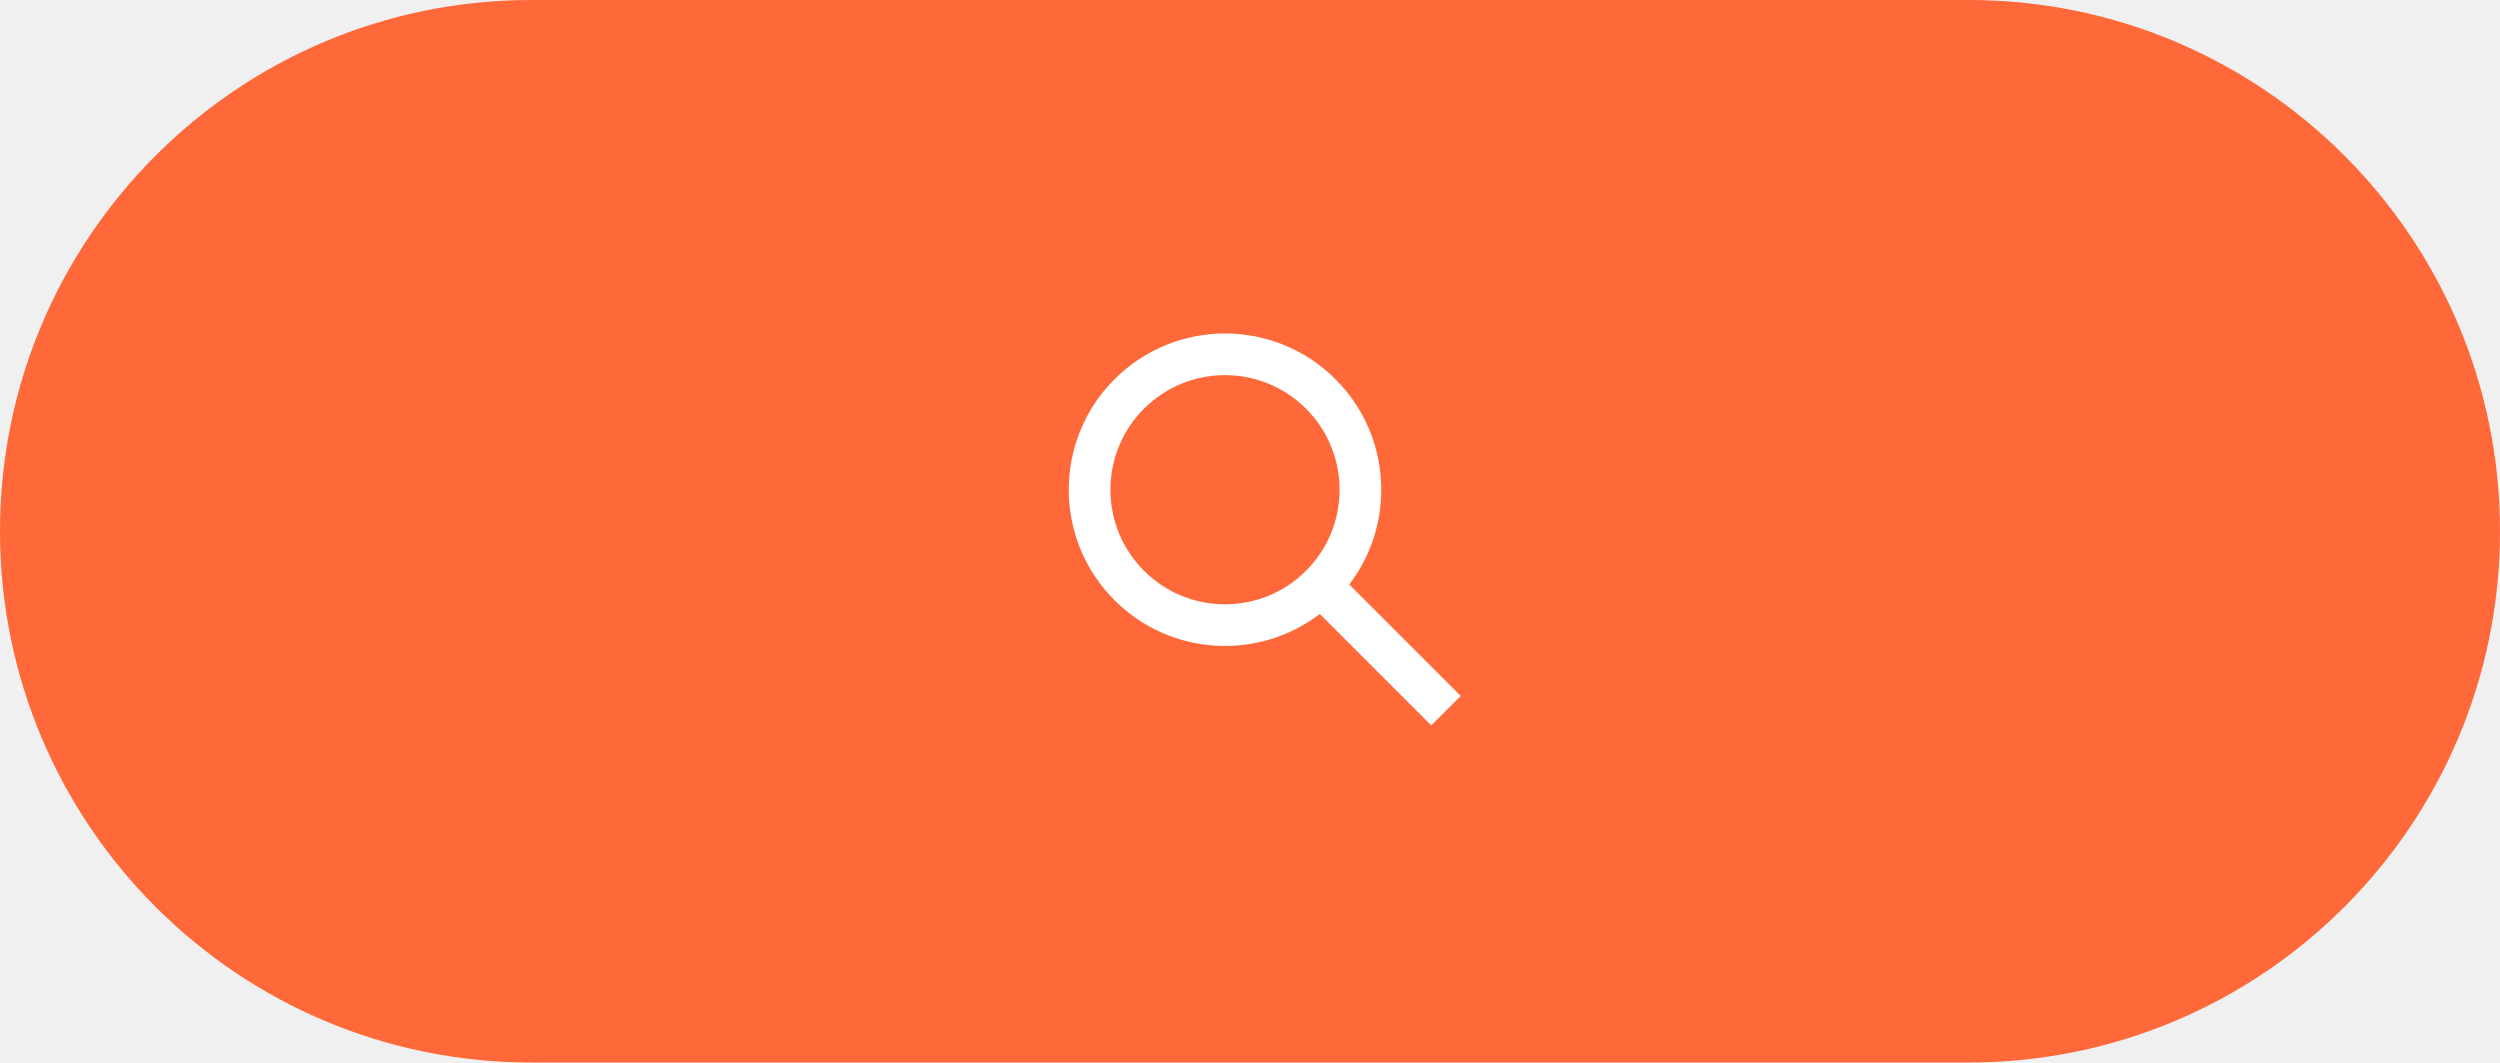
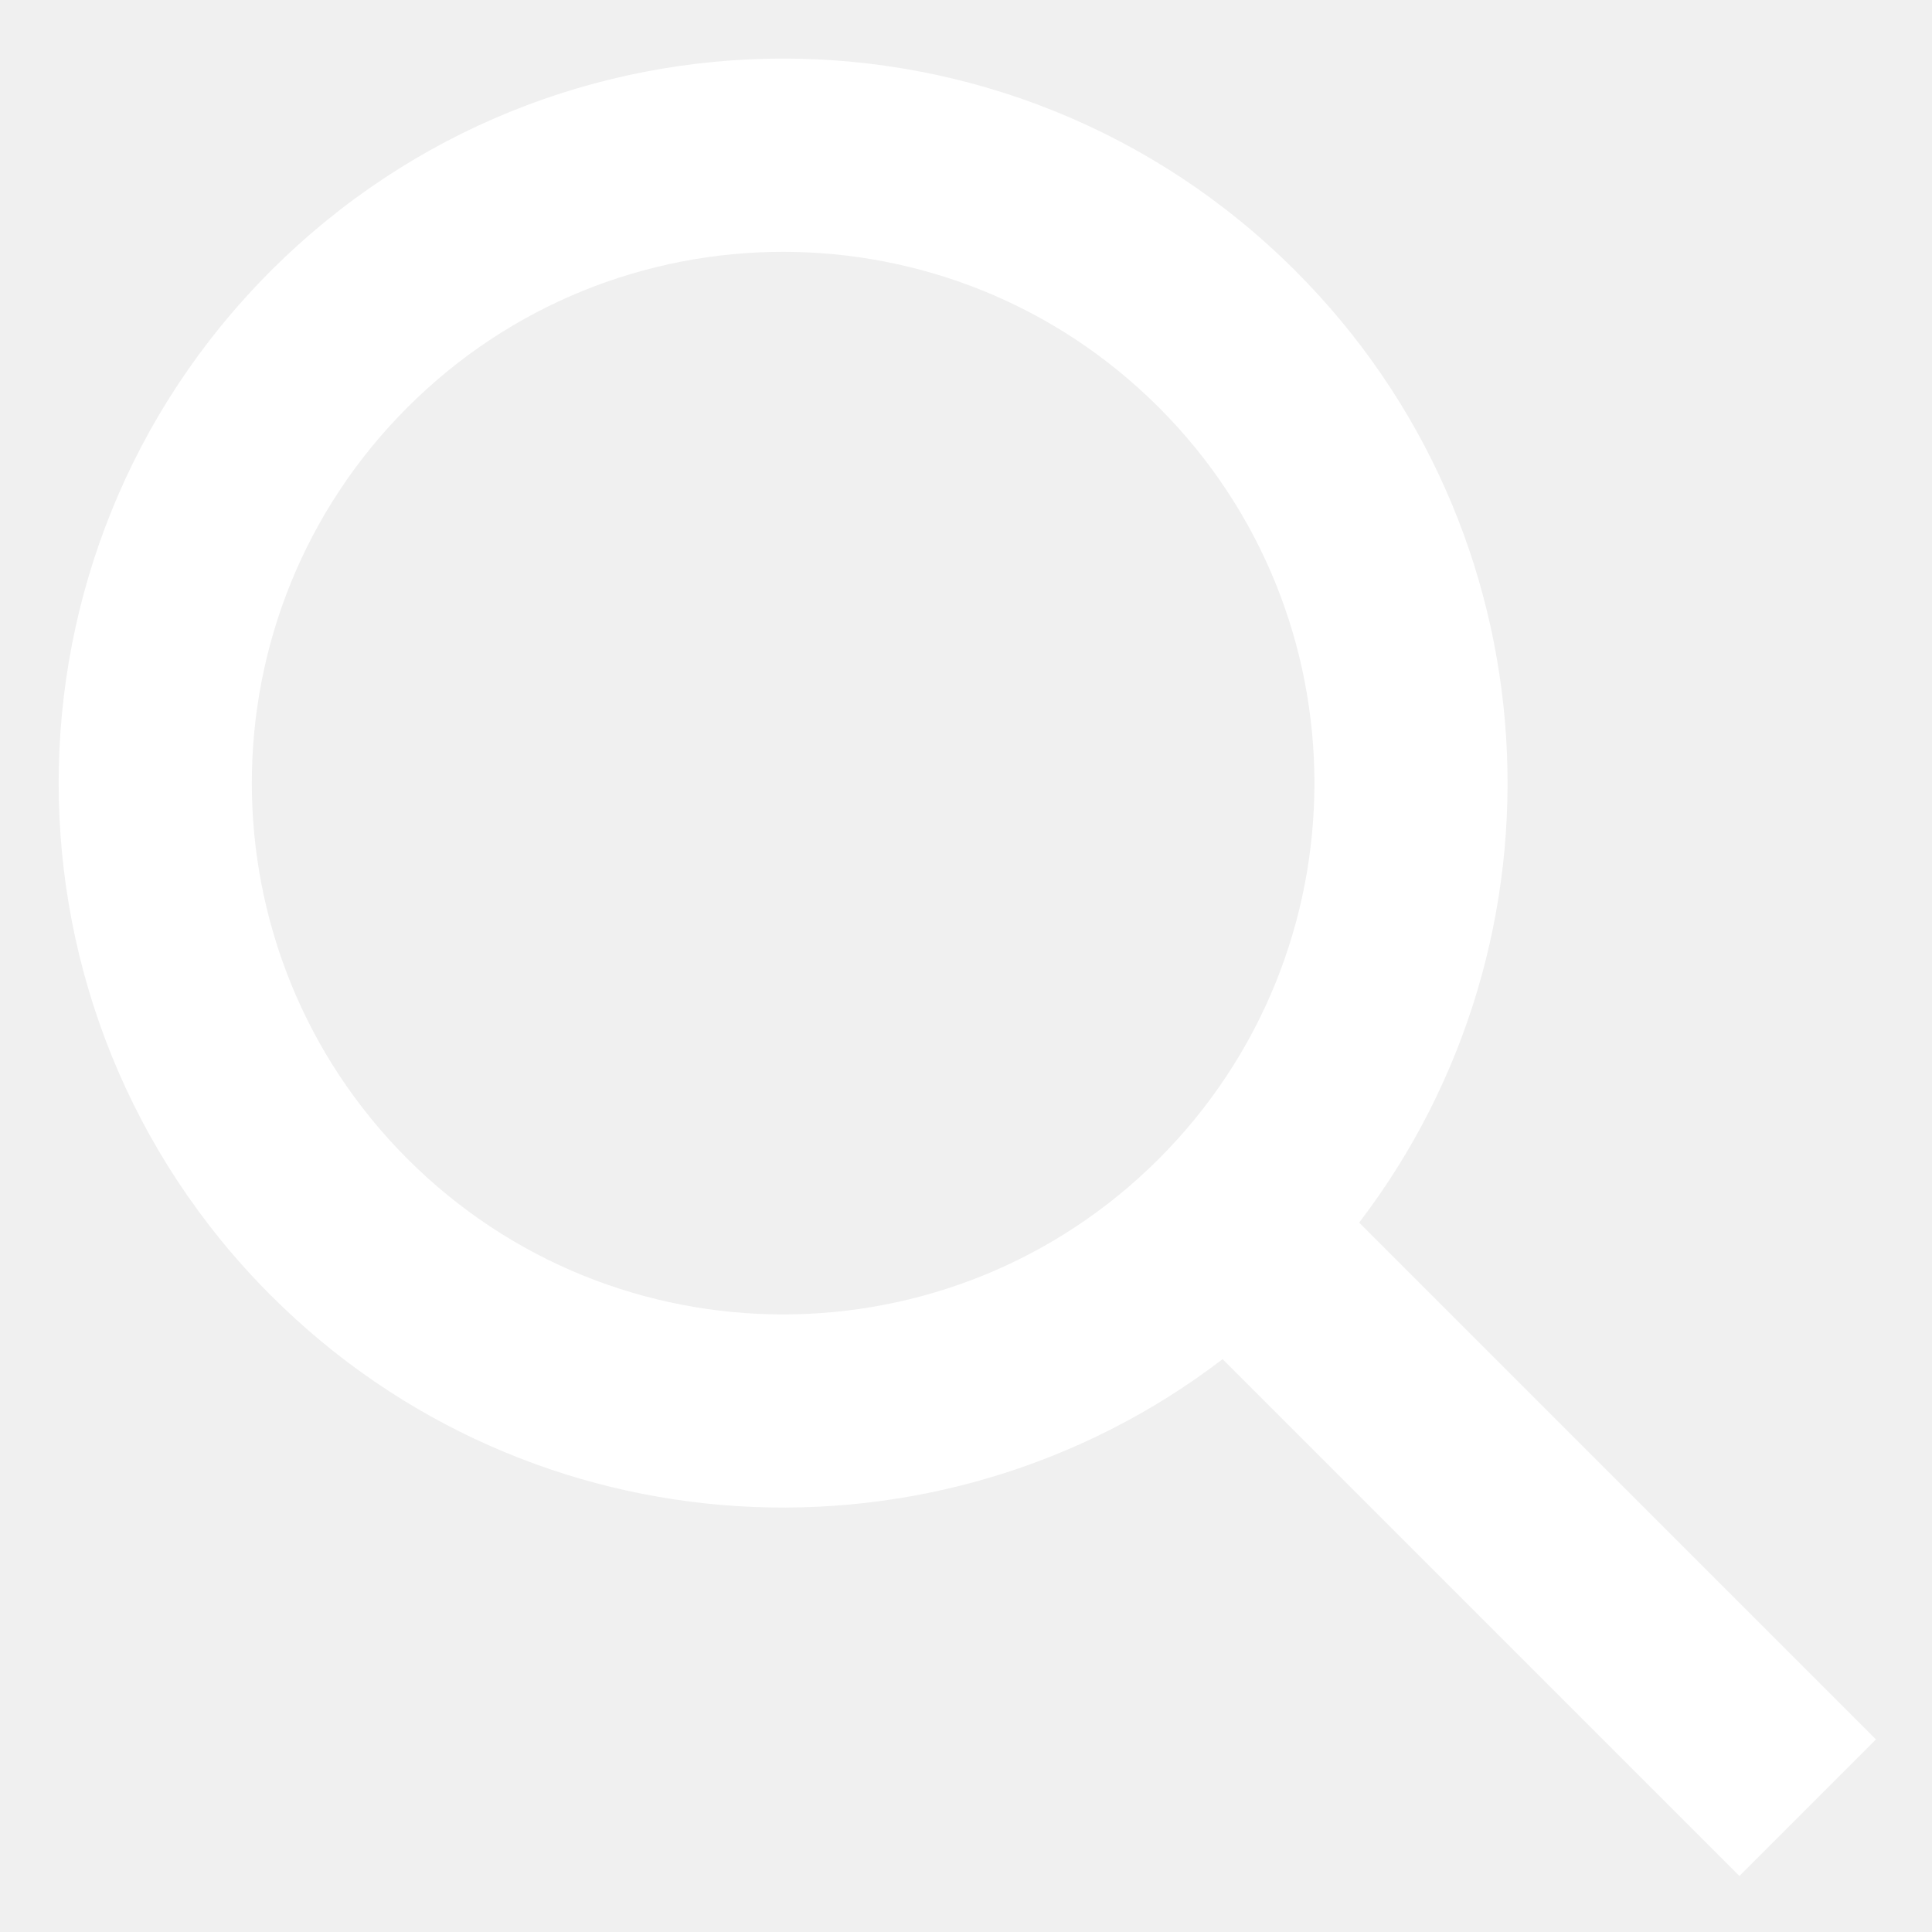
- <svg xmlns="http://www.w3.org/2000/svg" width="80" height="34" viewBox="0 0 80 34" fill="none">
-   <rect width="80" height="34" rx="17" fill="#FF6838" />
-   <path fill-rule="evenodd" clip-rule="evenodd" d="M41.793 18.264C40.361 19.696 38.039 19.696 36.608 18.264C35.175 16.832 35.175 14.51 36.608 13.078C38.039 11.646 40.361 11.646 41.793 13.078C43.225 14.51 43.225 16.832 41.793 18.264ZM42.233 19.647C40.273 21.146 37.458 20.999 35.665 19.207C33.712 17.254 33.712 14.088 35.665 12.136C37.617 10.183 40.783 10.183 42.736 12.136C44.529 13.928 44.675 16.744 43.176 18.704L46.743 22.271L45.8 23.213L42.233 19.647Z" fill="white" />
+ <svg xmlns="http://www.w3.org/2000/svg" width="16" height="16" viewBox="0 0 16 16" fill="none">
+   <path fill-rule="evenodd" clip-rule="evenodd" d="M9.597 9.597C7.878 11.315 5.092 11.315 3.374 9.597C1.656 7.878 1.656 5.092 3.374 3.374C5.092 1.656 7.878 1.656 9.597 3.374C11.315 5.092 11.315 7.878 9.597 9.597ZM10.125 11.256C7.773 13.055 4.394 12.879 2.243 10.728C-0.1 8.385 -0.1 4.586 2.243 2.243C4.586 -0.101 8.385 -0.101 10.728 2.243C12.879 4.394 13.055 7.772 11.256 10.125L15.536 14.405L14.405 15.536L10.125 11.256Z" fill="white" />
</svg>
